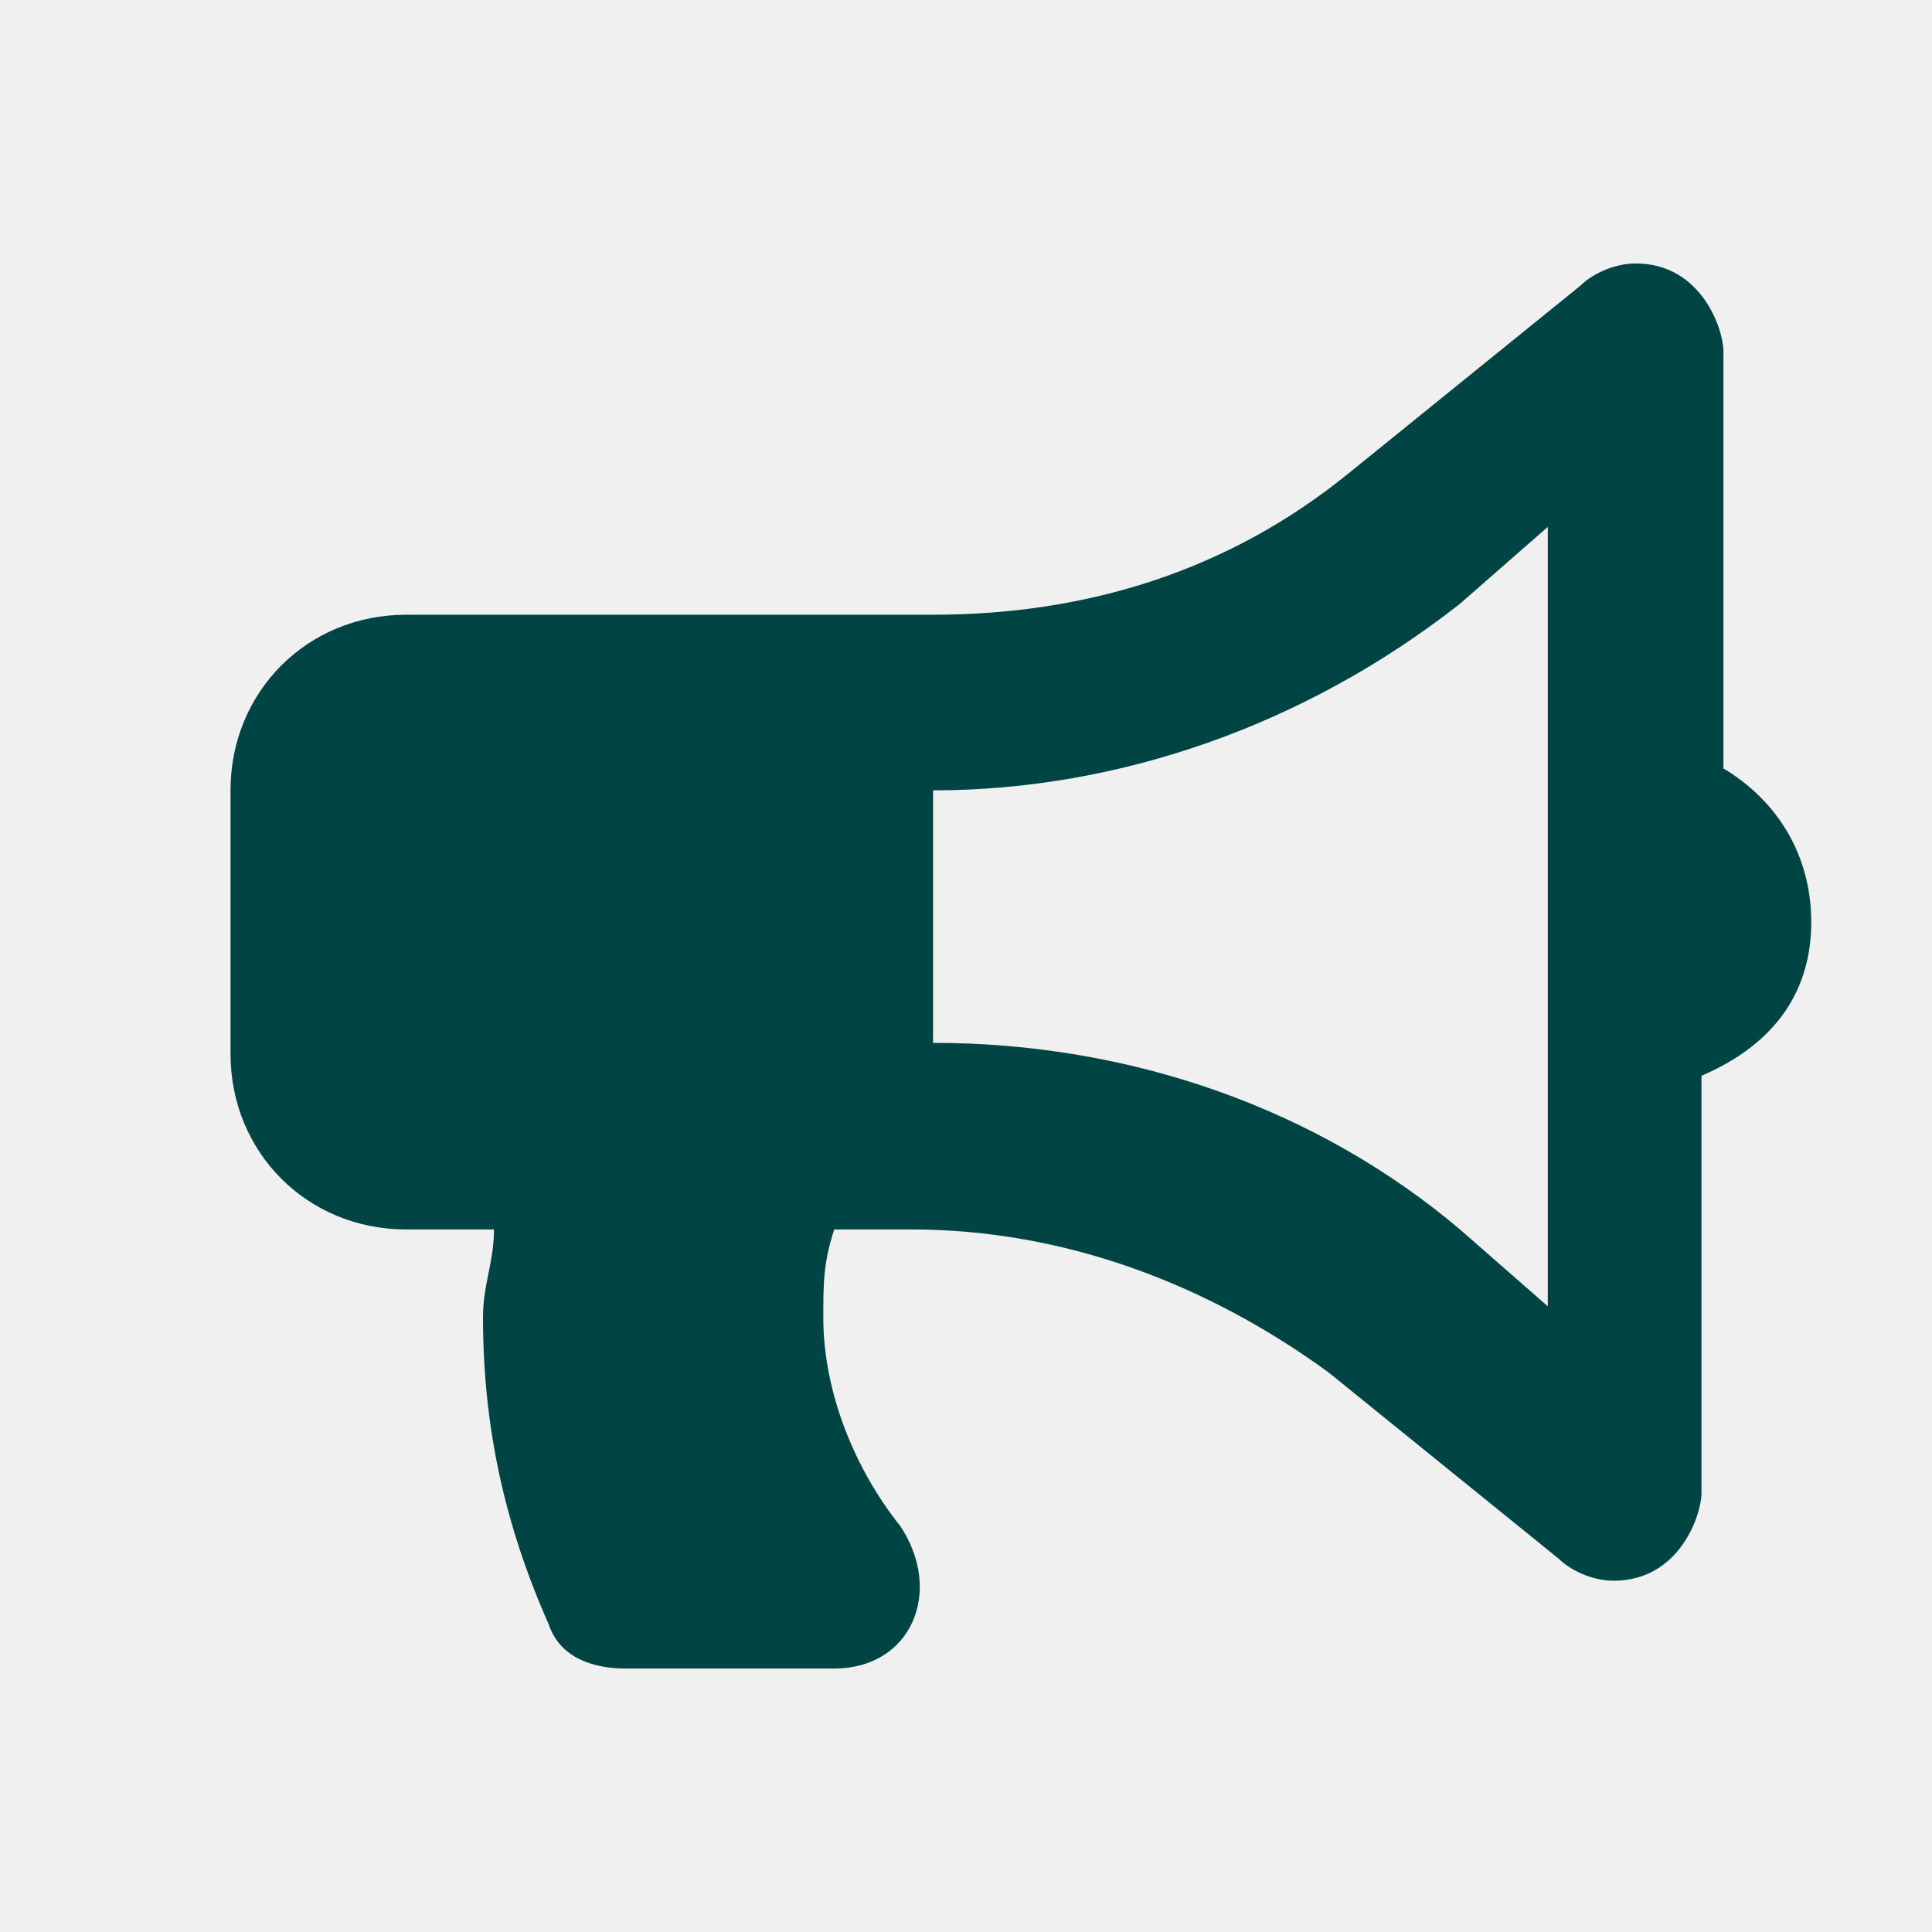
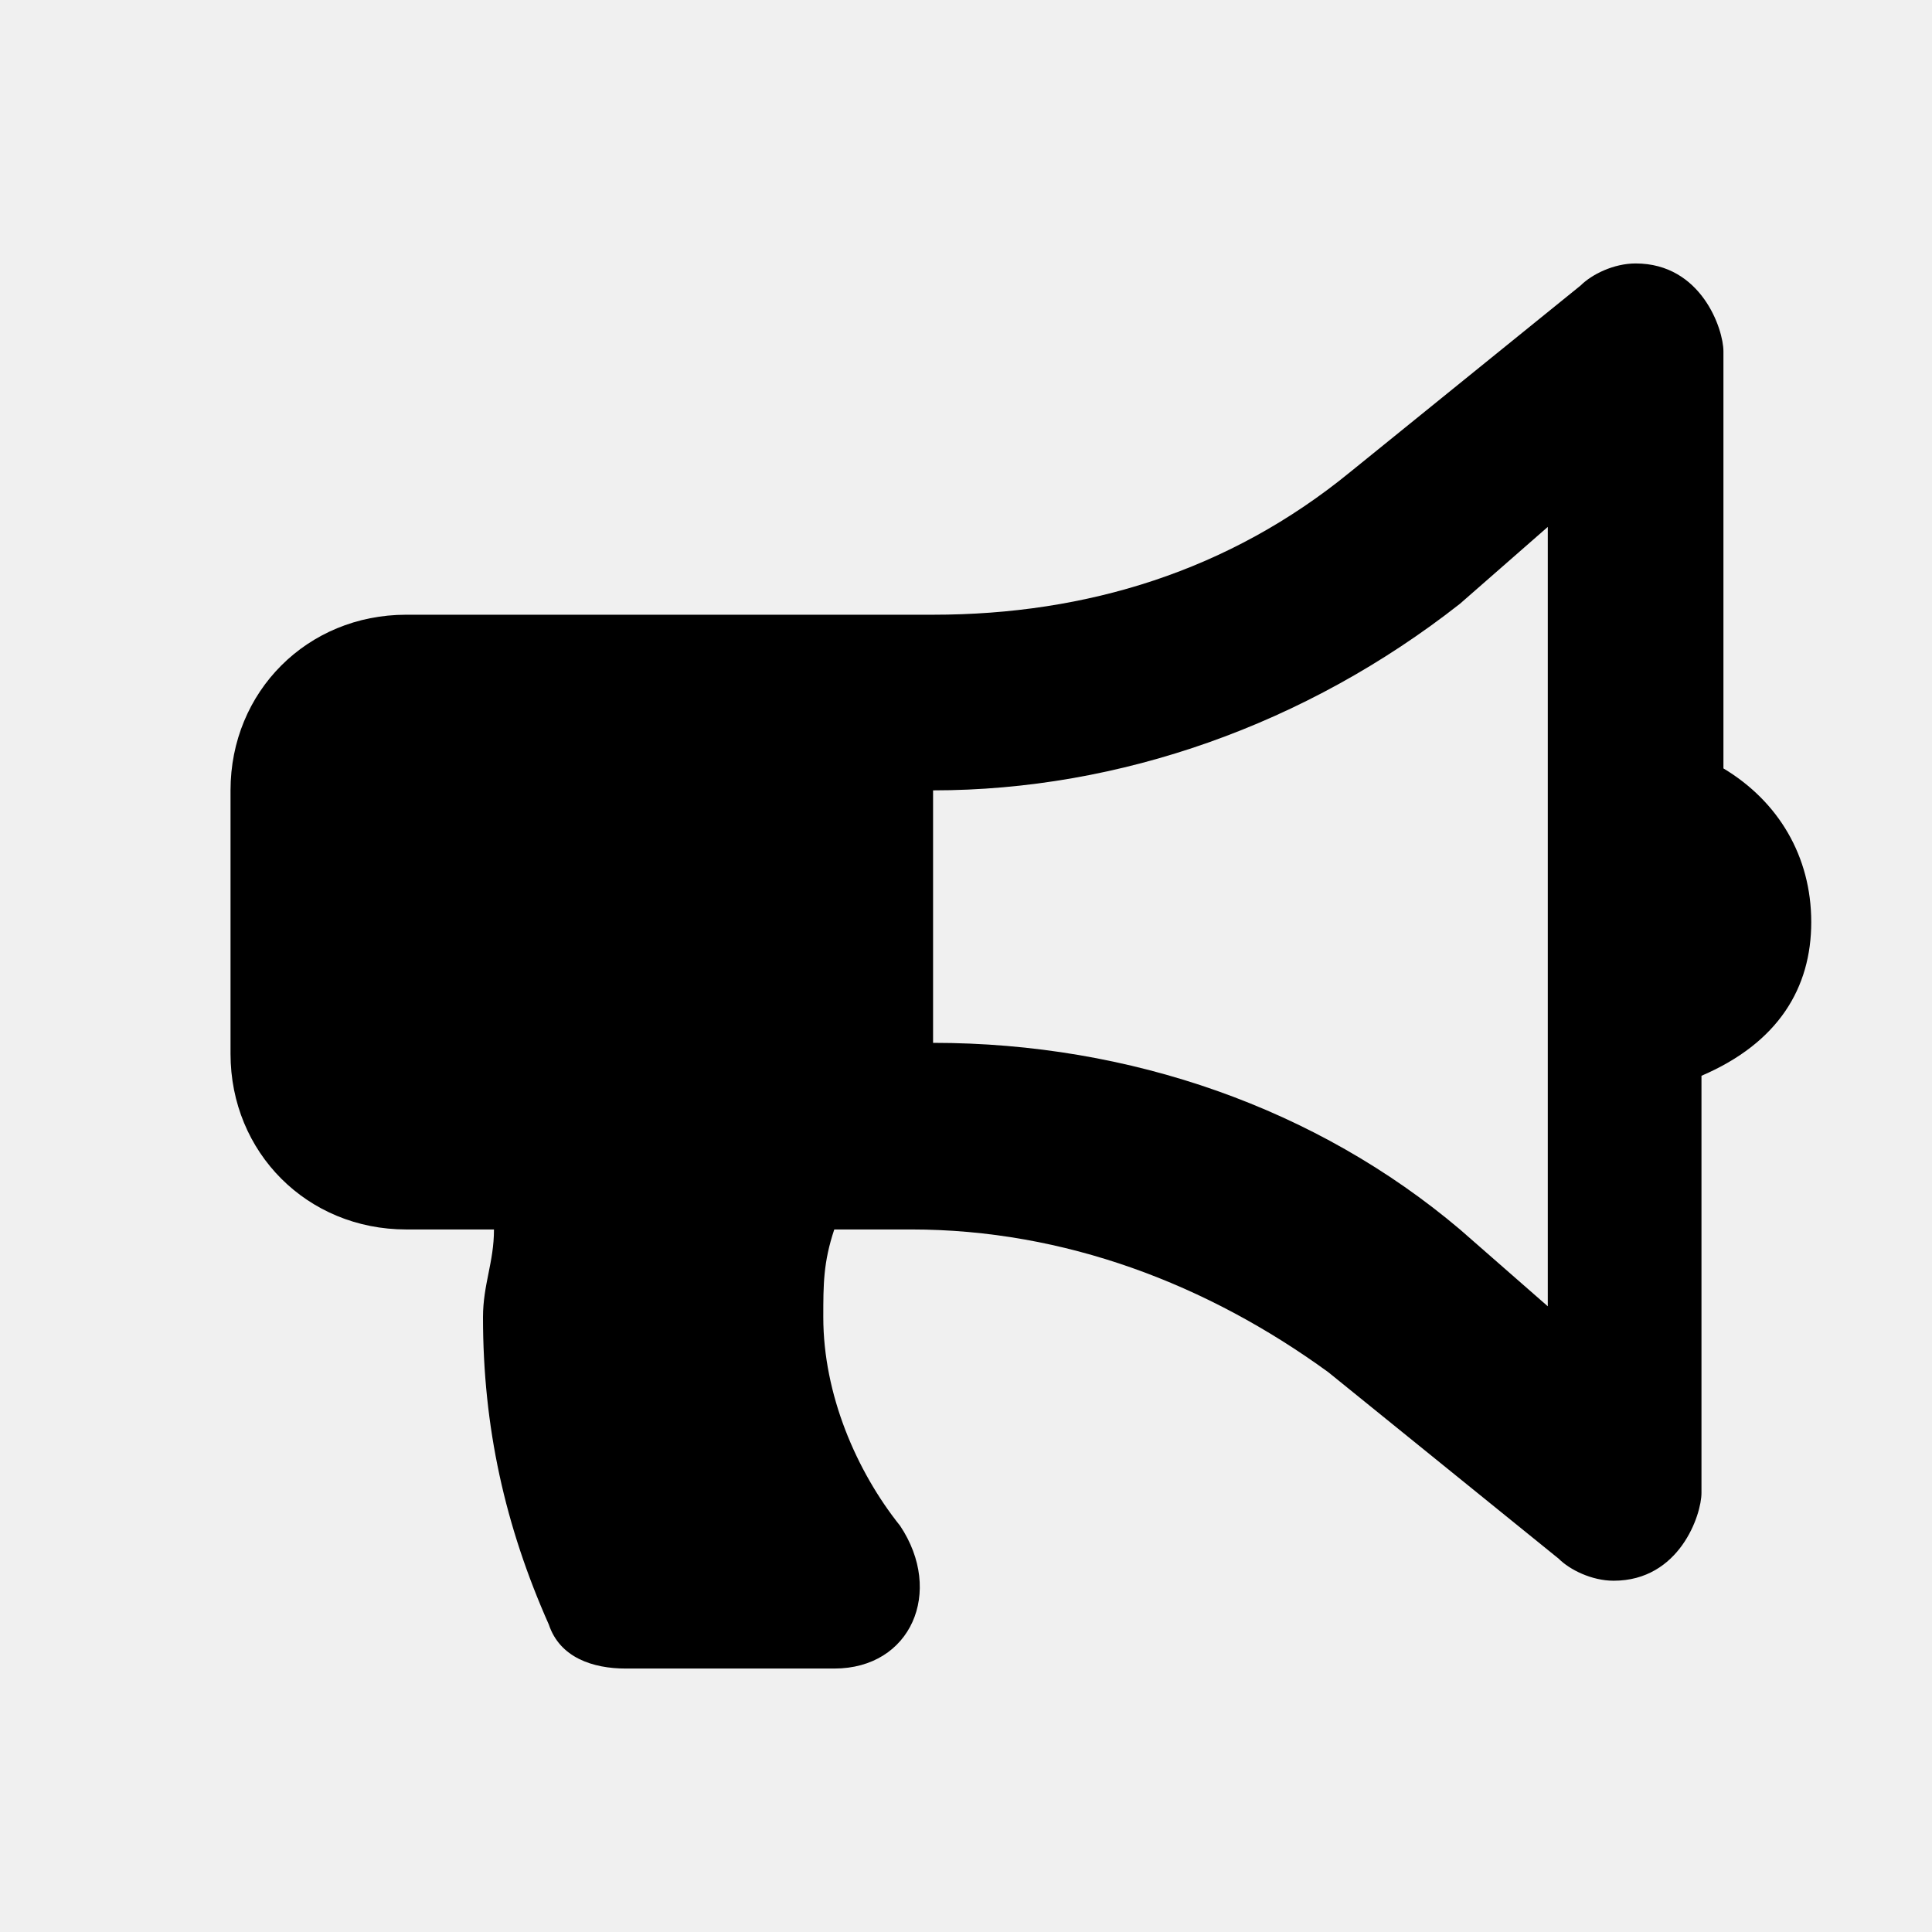
<svg xmlns="http://www.w3.org/2000/svg" version="1.0" x="0px" y="0px" viewBox="0 0 17.6 17.6" style="enable-background:new 0 0 17.6 17.6;" xml:space="preserve">
-   <style type="text/css">
- 	.st0{display:none;}
- 	.st1{display:inline;fill:#B9B9B7;}
- 	.st2{fill:#FFFFFF;}
- 	.st3{fill:#44FFA3;}
- 	.st4{fill:#F0F4F4;}
- 	.st5{clip-path:url(#SVGID_2_);}
- 	.st6{clip-path:url(#SVGID_4_);}
- 	.st7{fill:#44FFA7;}
- 	.st8{clip-path:url(#SVGID_6_);}
- 	.st9{opacity:0.25;fill:none;stroke:#004444;stroke-miterlimit:10;}
- 	.st10{clip-path:url(#SVGID_8_);}
- 	.st11{fill:#E69302;}
- 	.st12{clip-path:url(#SVGID_10_);}
- 	.st13{clip-path:url(#SVGID_12_);}
- 	.st14{clip-path:url(#SVGID_14_);}
- 	.st15{opacity:0.2;fill:none;stroke:#004444;stroke-miterlimit:10;}
- 	.st16{fill:none;stroke:#004444;stroke-miterlimit:10;}
- 	.st17{opacity:0.25;fill:none;stroke:#004444;stroke-width:1.026;stroke-miterlimit:10;}
- 	.st18{clip-path:url(#SVGID_16_);}
- 	.st19{clip-path:url(#SVGID_18_);}
- 	.st20{fill:#004444;}
- 	.st21{fill:#ED9A02;}
- 	.st22{fill:url(#SVGID_21_);}
- 	.st23{fill:none;stroke:#FFFFFF;stroke-miterlimit:10;}
- 	.st24{opacity:0.15;}
- 	.st25{opacity:6.000000e-02;fill:none;stroke:#004444;stroke-width:15;stroke-miterlimit:10;}
- 	.st26{opacity:0.85;fill:#004444;}
- 	.st27{fill:#EEEEEE;}
- 	.st28{opacity:0.2;fill:none;stroke:#004444;stroke-width:8;stroke-linecap:round;stroke-miterlimit:10;}
- 	.st29{fill:#2F2912;}
- 	.st30{opacity:0.8;fill:#004444;}
- 	.st31{fill:#80807A;}
- 	.st32{fill:#1D1D1B;}
- 	.st33{fill:#002595;}
- 	.st34{fill:none;}
- 	.st35{fill:none;stroke:#004444;stroke-width:1.5;stroke-miterlimit:10;}
- 	.st36{clip-path:url(#SVGID_31_);}
- 	.st37{fill:none;stroke:#C62E7F;stroke-width:0.75;stroke-miterlimit:10;}
- 	.st38{clip-path:url(#SVGID_33_);}
- 	.st39{fill:none;stroke:#C62E7F;stroke-miterlimit:10;}
- 	.st40{display:inline;}
- 	.st41{fill:none;stroke:#C62E7F;stroke-width:0.1;stroke-miterlimit:10;}
- 	.st42{fill:none;stroke:#0085CF;stroke-width:0.136;stroke-miterlimit:10;}
- 	.st43{fill:none;stroke:#0085CF;stroke-width:0.138;stroke-miterlimit:10;}
- 	.st44{display:inline;fill:none;stroke:#C62E7F;stroke-width:0.1;stroke-miterlimit:10;}
- </style>
-   <g id="Ebene_2" class="st0">
-     <rect x="-12075.4" y="-7496.1" class="st1" width="16487.4" height="16487.4" />
-   </g>
  <g id="Ebene_1">
    <path class="st20" d="M16.5,8.4c0-0.6-0.3-1.1-0.8-1.4V3.2c0-0.2-0.2-0.8-0.8-0.8c-0.2,0-0.4,0.1-0.5,0.2l-2.1,1.7   c-1.1,0.9-2.4,1.3-3.8,1.3H3.7c-0.9,0-1.6,0.7-1.6,1.6v2.4c0,0.9,0.7,1.6,1.6,1.6h0.8c0,0.3-0.1,0.5-0.1,0.8c0,1,0.2,1.9,0.6,2.8   c0.1,0.3,0.4,0.4,0.7,0.4h1.9c0.7,0,1-0.7,0.6-1.3c-0.4-0.5-0.7-1.2-0.7-1.9c0-0.3,0-0.5,0.1-0.8h0.7c1.4,0,2.7,0.5,3.8,1.3   l2.1,1.7c0.1,0.1,0.3,0.2,0.5,0.2c0.6,0,0.8-0.6,0.8-0.8V9.8C16.2,9.5,16.5,9,16.5,8.4z M14.1,11.9l-0.8-0.7   c-1.3-1.1-3-1.7-4.8-1.7V7.2c1.7,0,3.4-0.6,4.8-1.7l0.8-0.7V11.9z" />
  </g>
-   <g id="Grid" class="st0">
- </g>
</svg>
